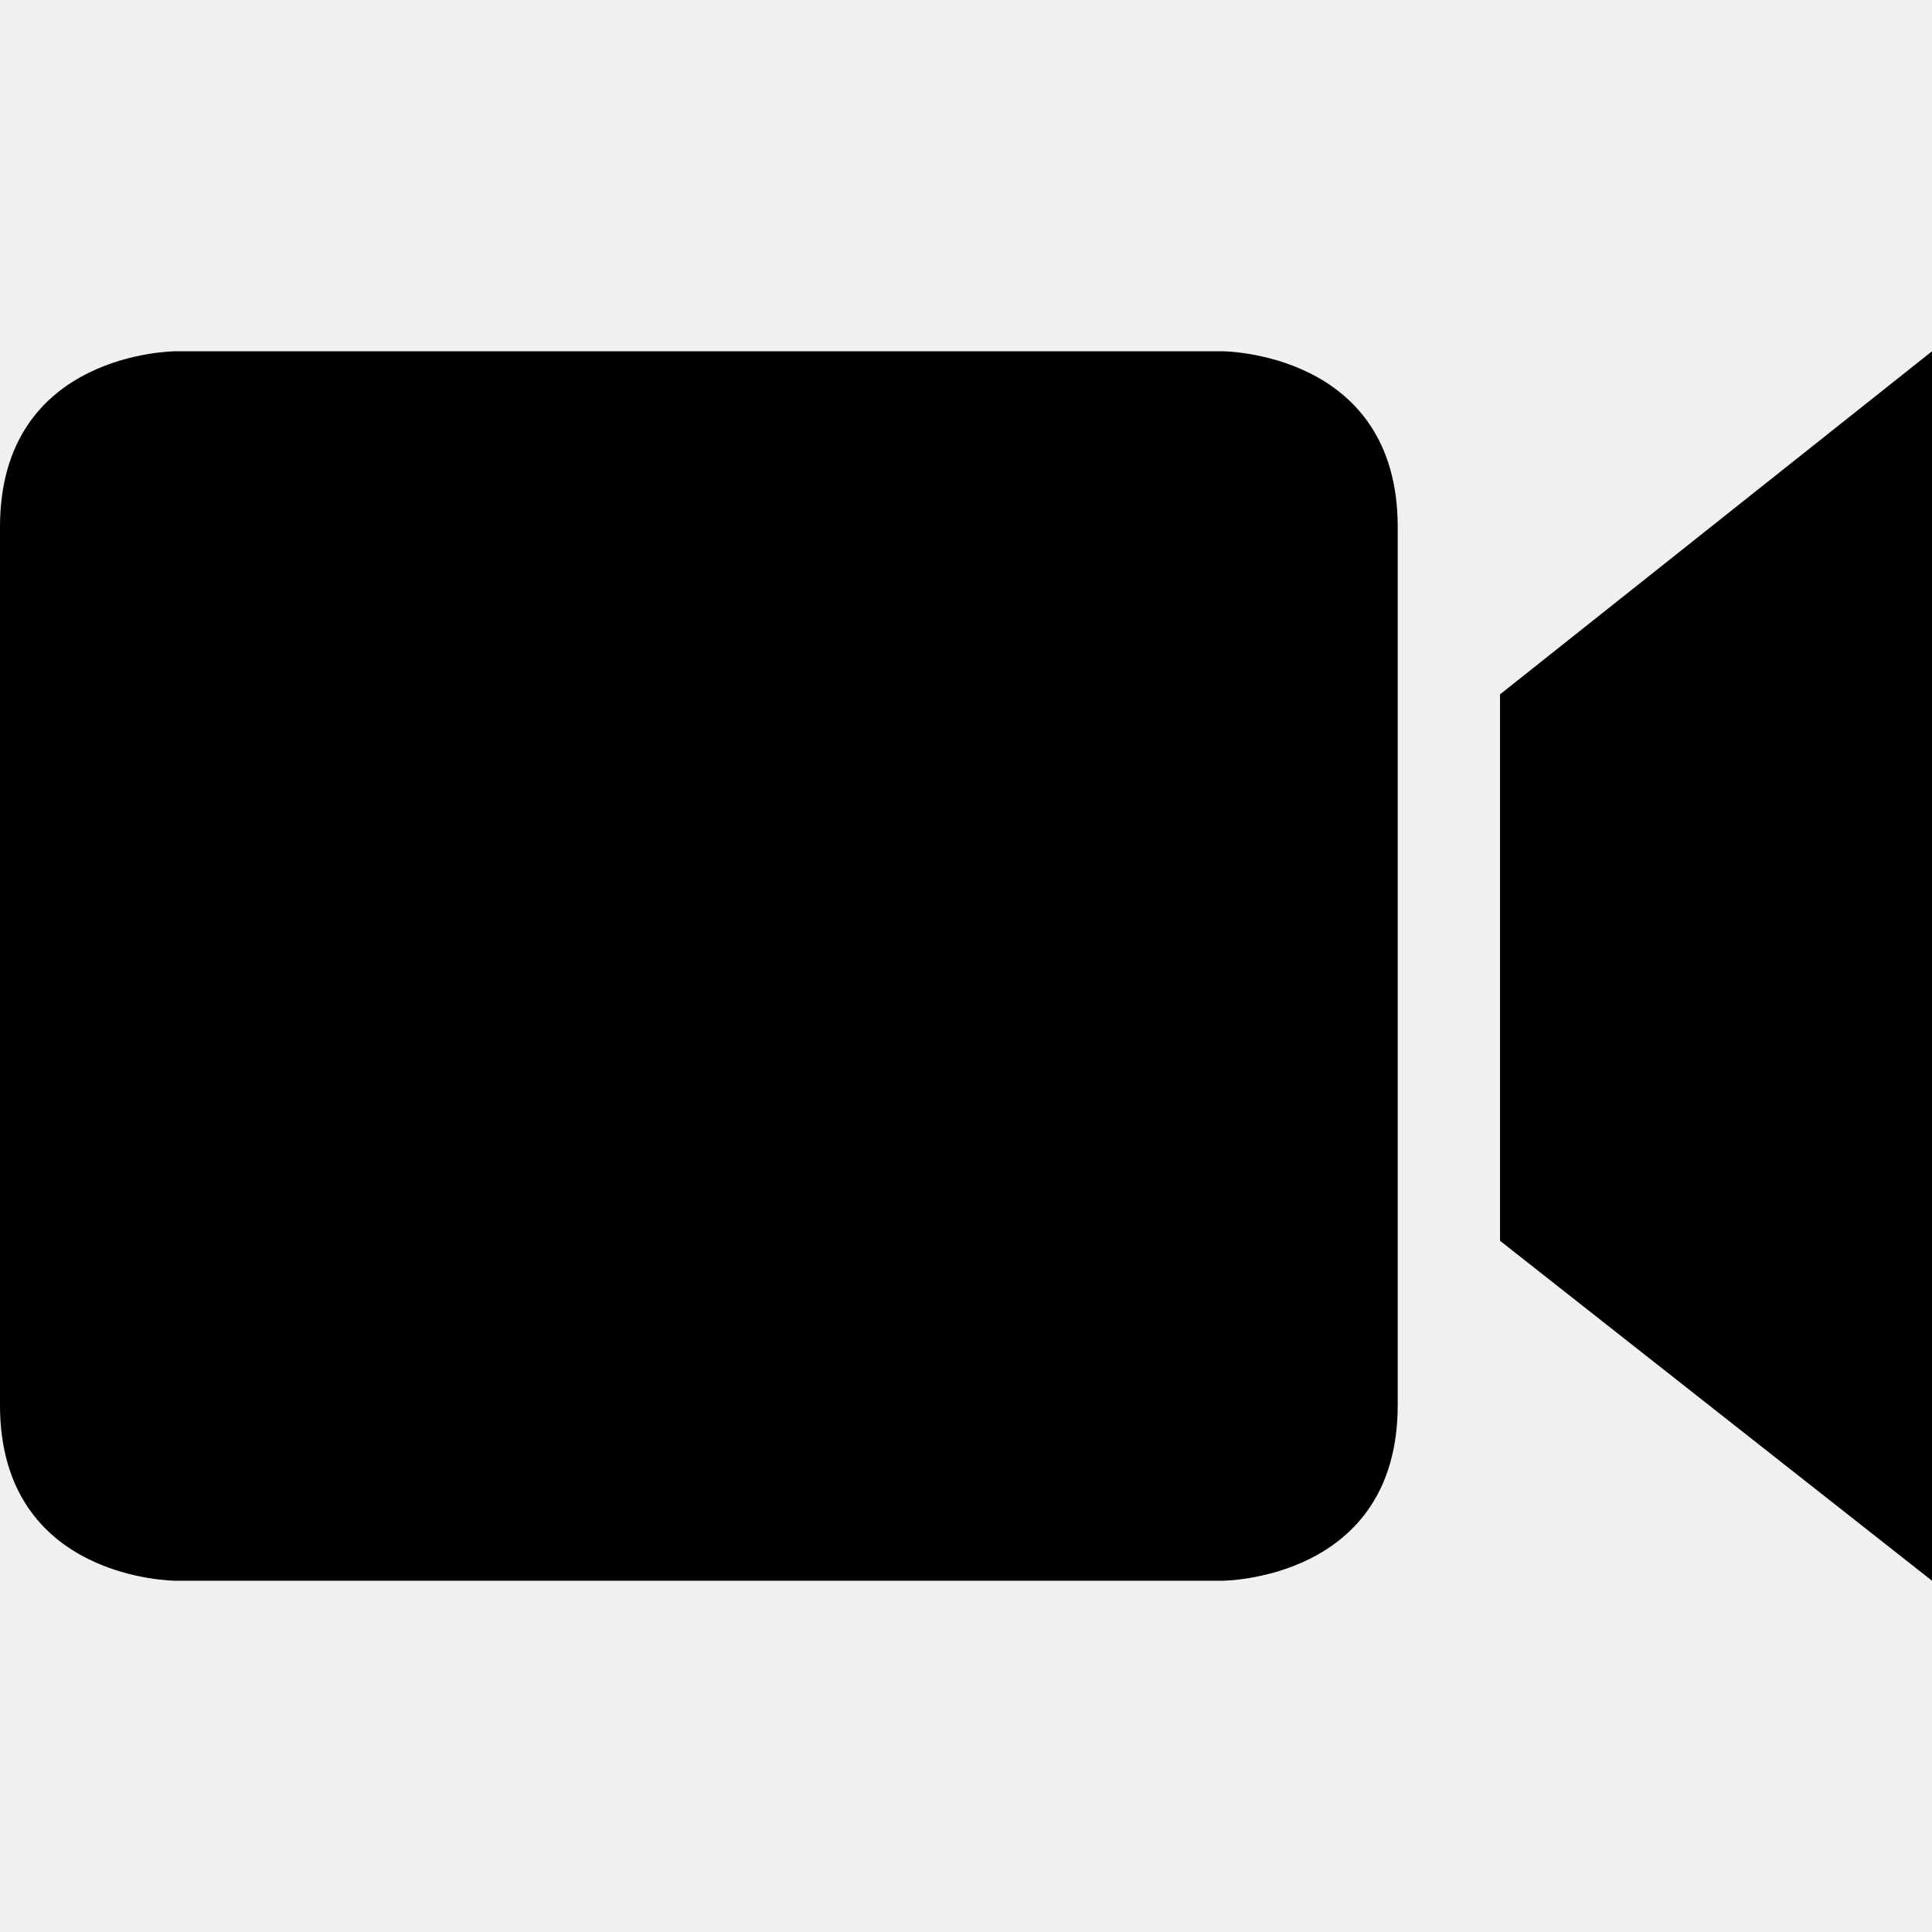
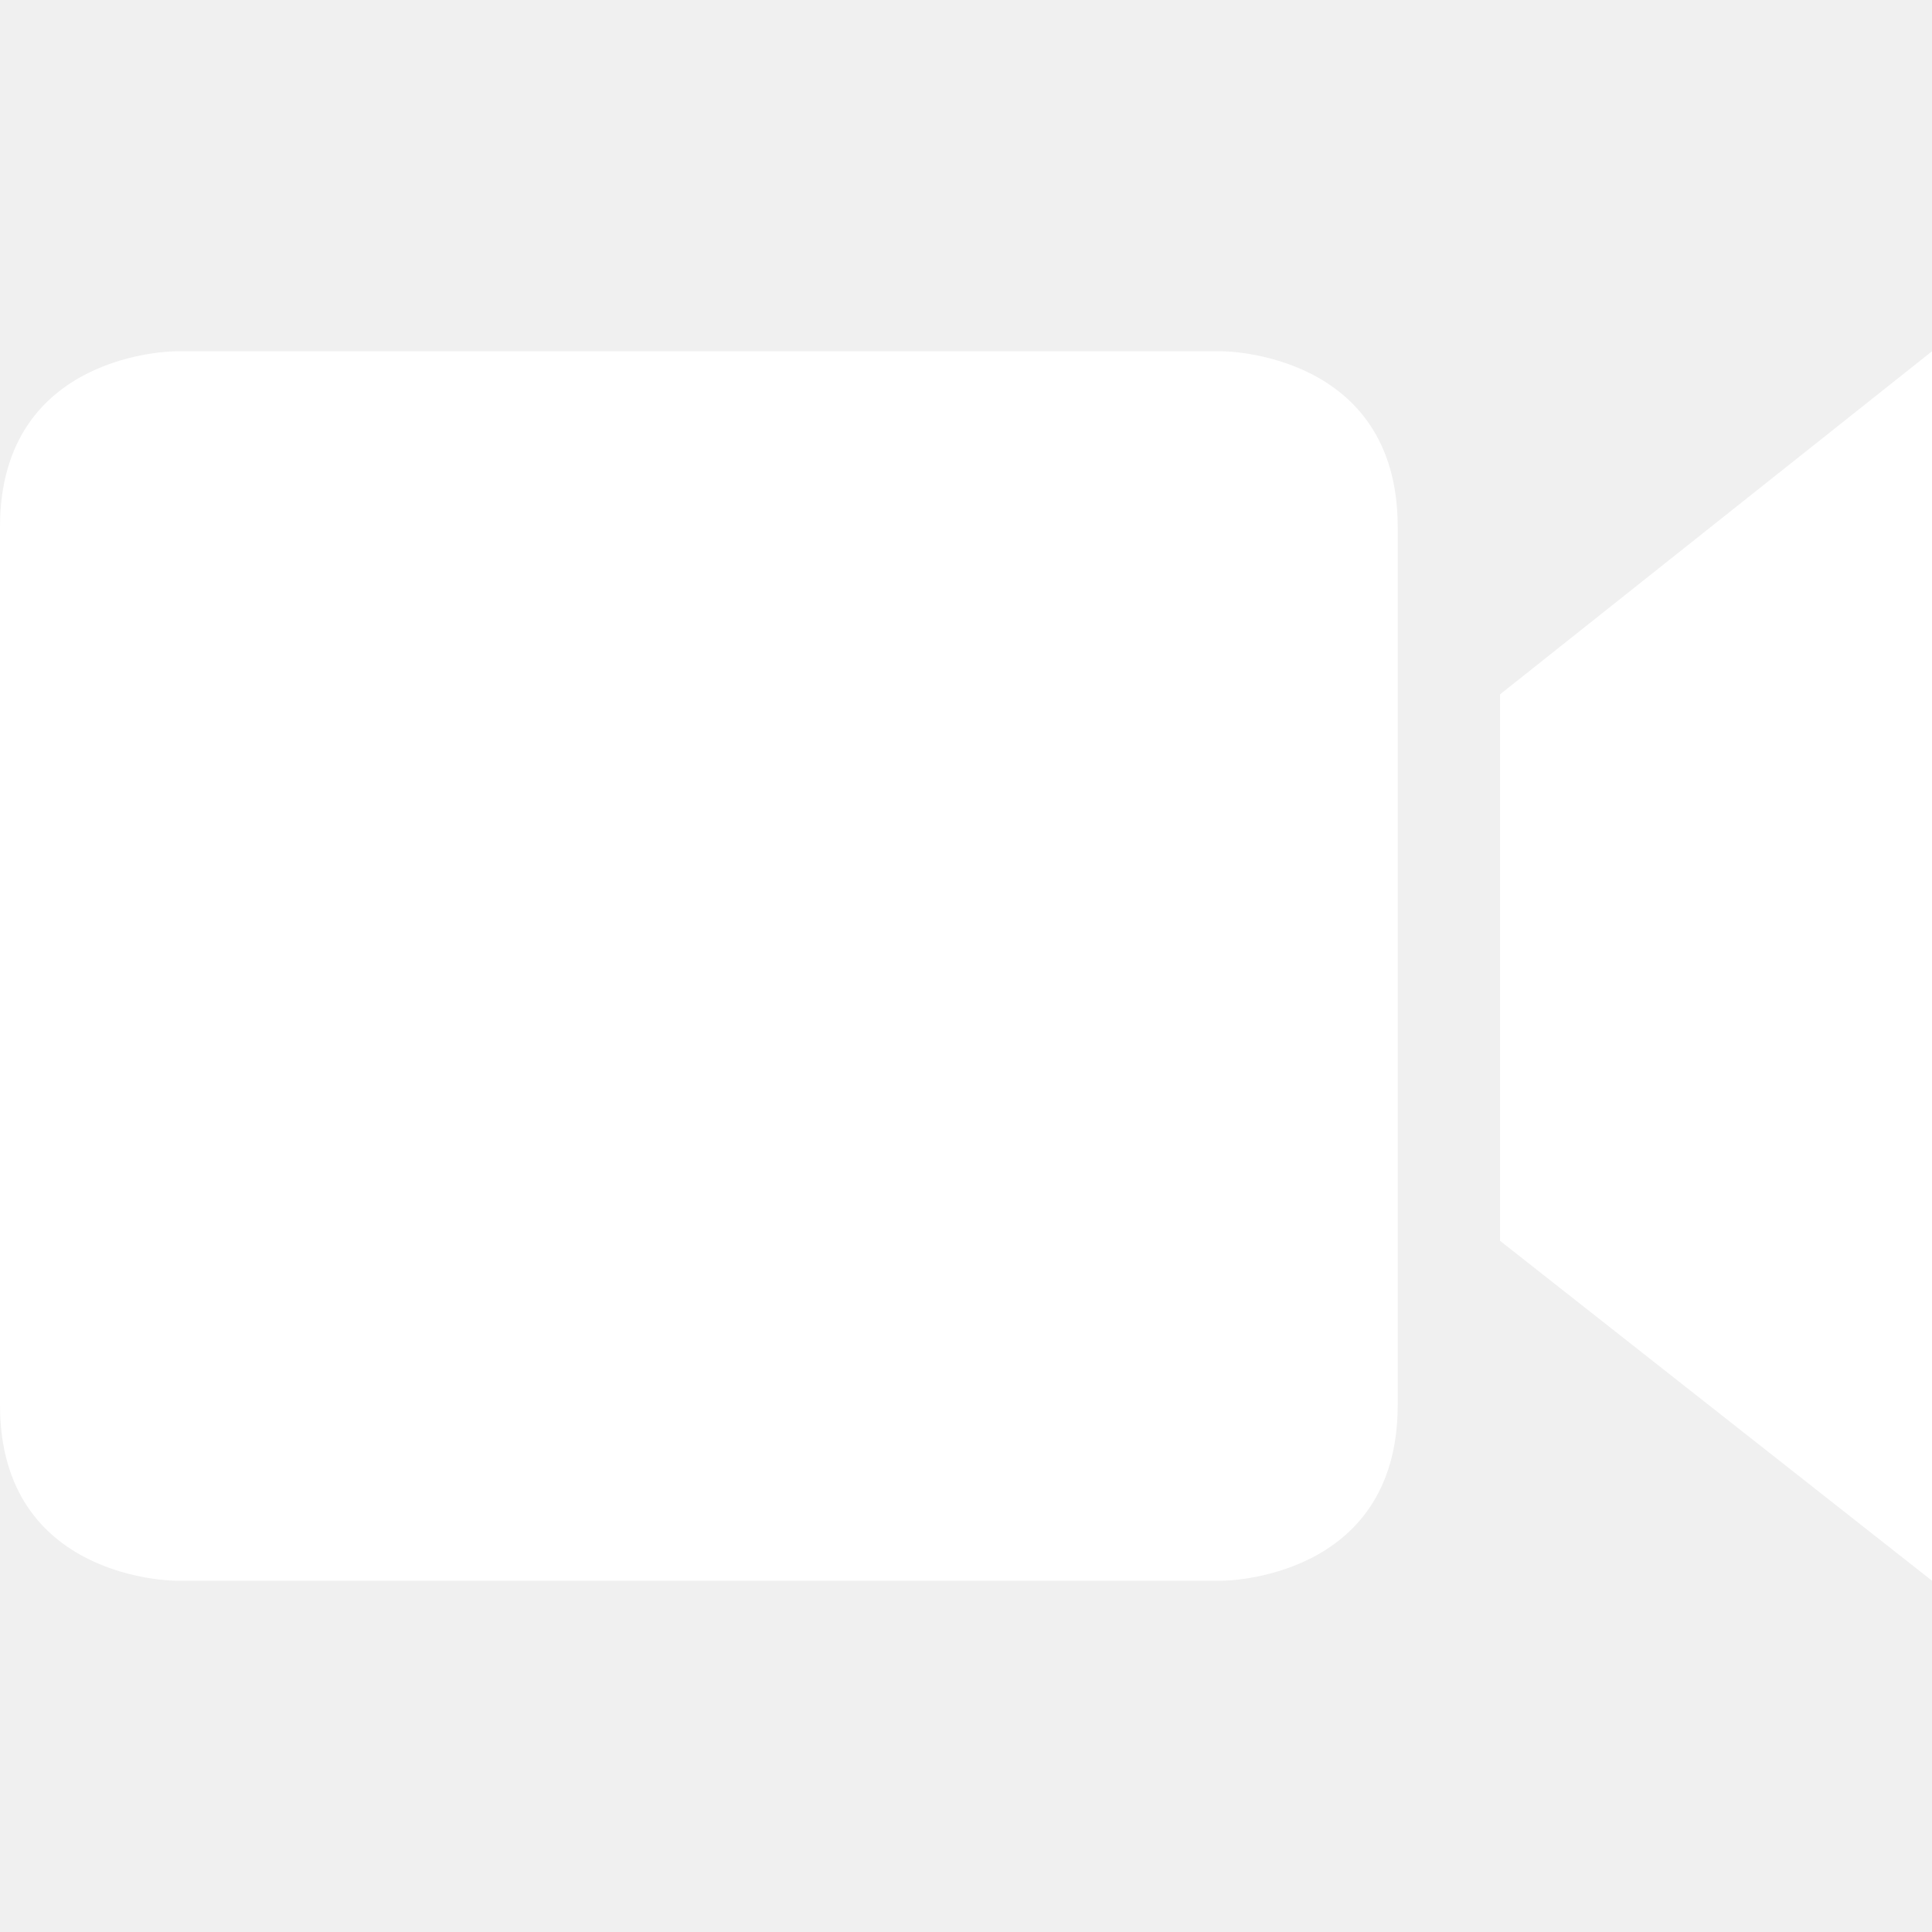
- <svg xmlns="http://www.w3.org/2000/svg" version="1.1" id="Capa_1" x="0px" y="0px" width="612px" height="612px" viewBox="0 0 612 612" style="enable-background:new 0 0 0 0;" xml:space="preserve">
+ <svg xmlns="http://www.w3.org/2000/svg" fill="white" version="1.1" id="Capa_1" x="0px" y="0px" width="612px" height="612px" viewBox="0 0 612 612" style="enable-background:new 0 0 0 0;" xml:space="preserve">
  <g>
    <g>
      <path d="M387.118,500.728c0,0,55.636,0,55.636-55.637V166.909c0-55.637-55.636-55.637-55.636-55.637H55.636    c0,0-55.636,0-55.636,55.637v278.182c0,55.637,55.636,55.637,55.636,55.637H387.118z" />
      <polygon points="475.162,219.958 475.162,393.043 612,500.728 612,111.272   " />
    </g>
  </g>
  <g>
</g>
  <g>
</g>
  <g>
</g>
  <g>
</g>
  <g>
</g>
  <g>
</g>
  <g>
</g>
  <g>
</g>
  <g>
</g>
  <g>
</g>
  <g>
</g>
  <g>
</g>
  <g>
</g>
  <g>
</g>
  <g>
</g>
</svg>
